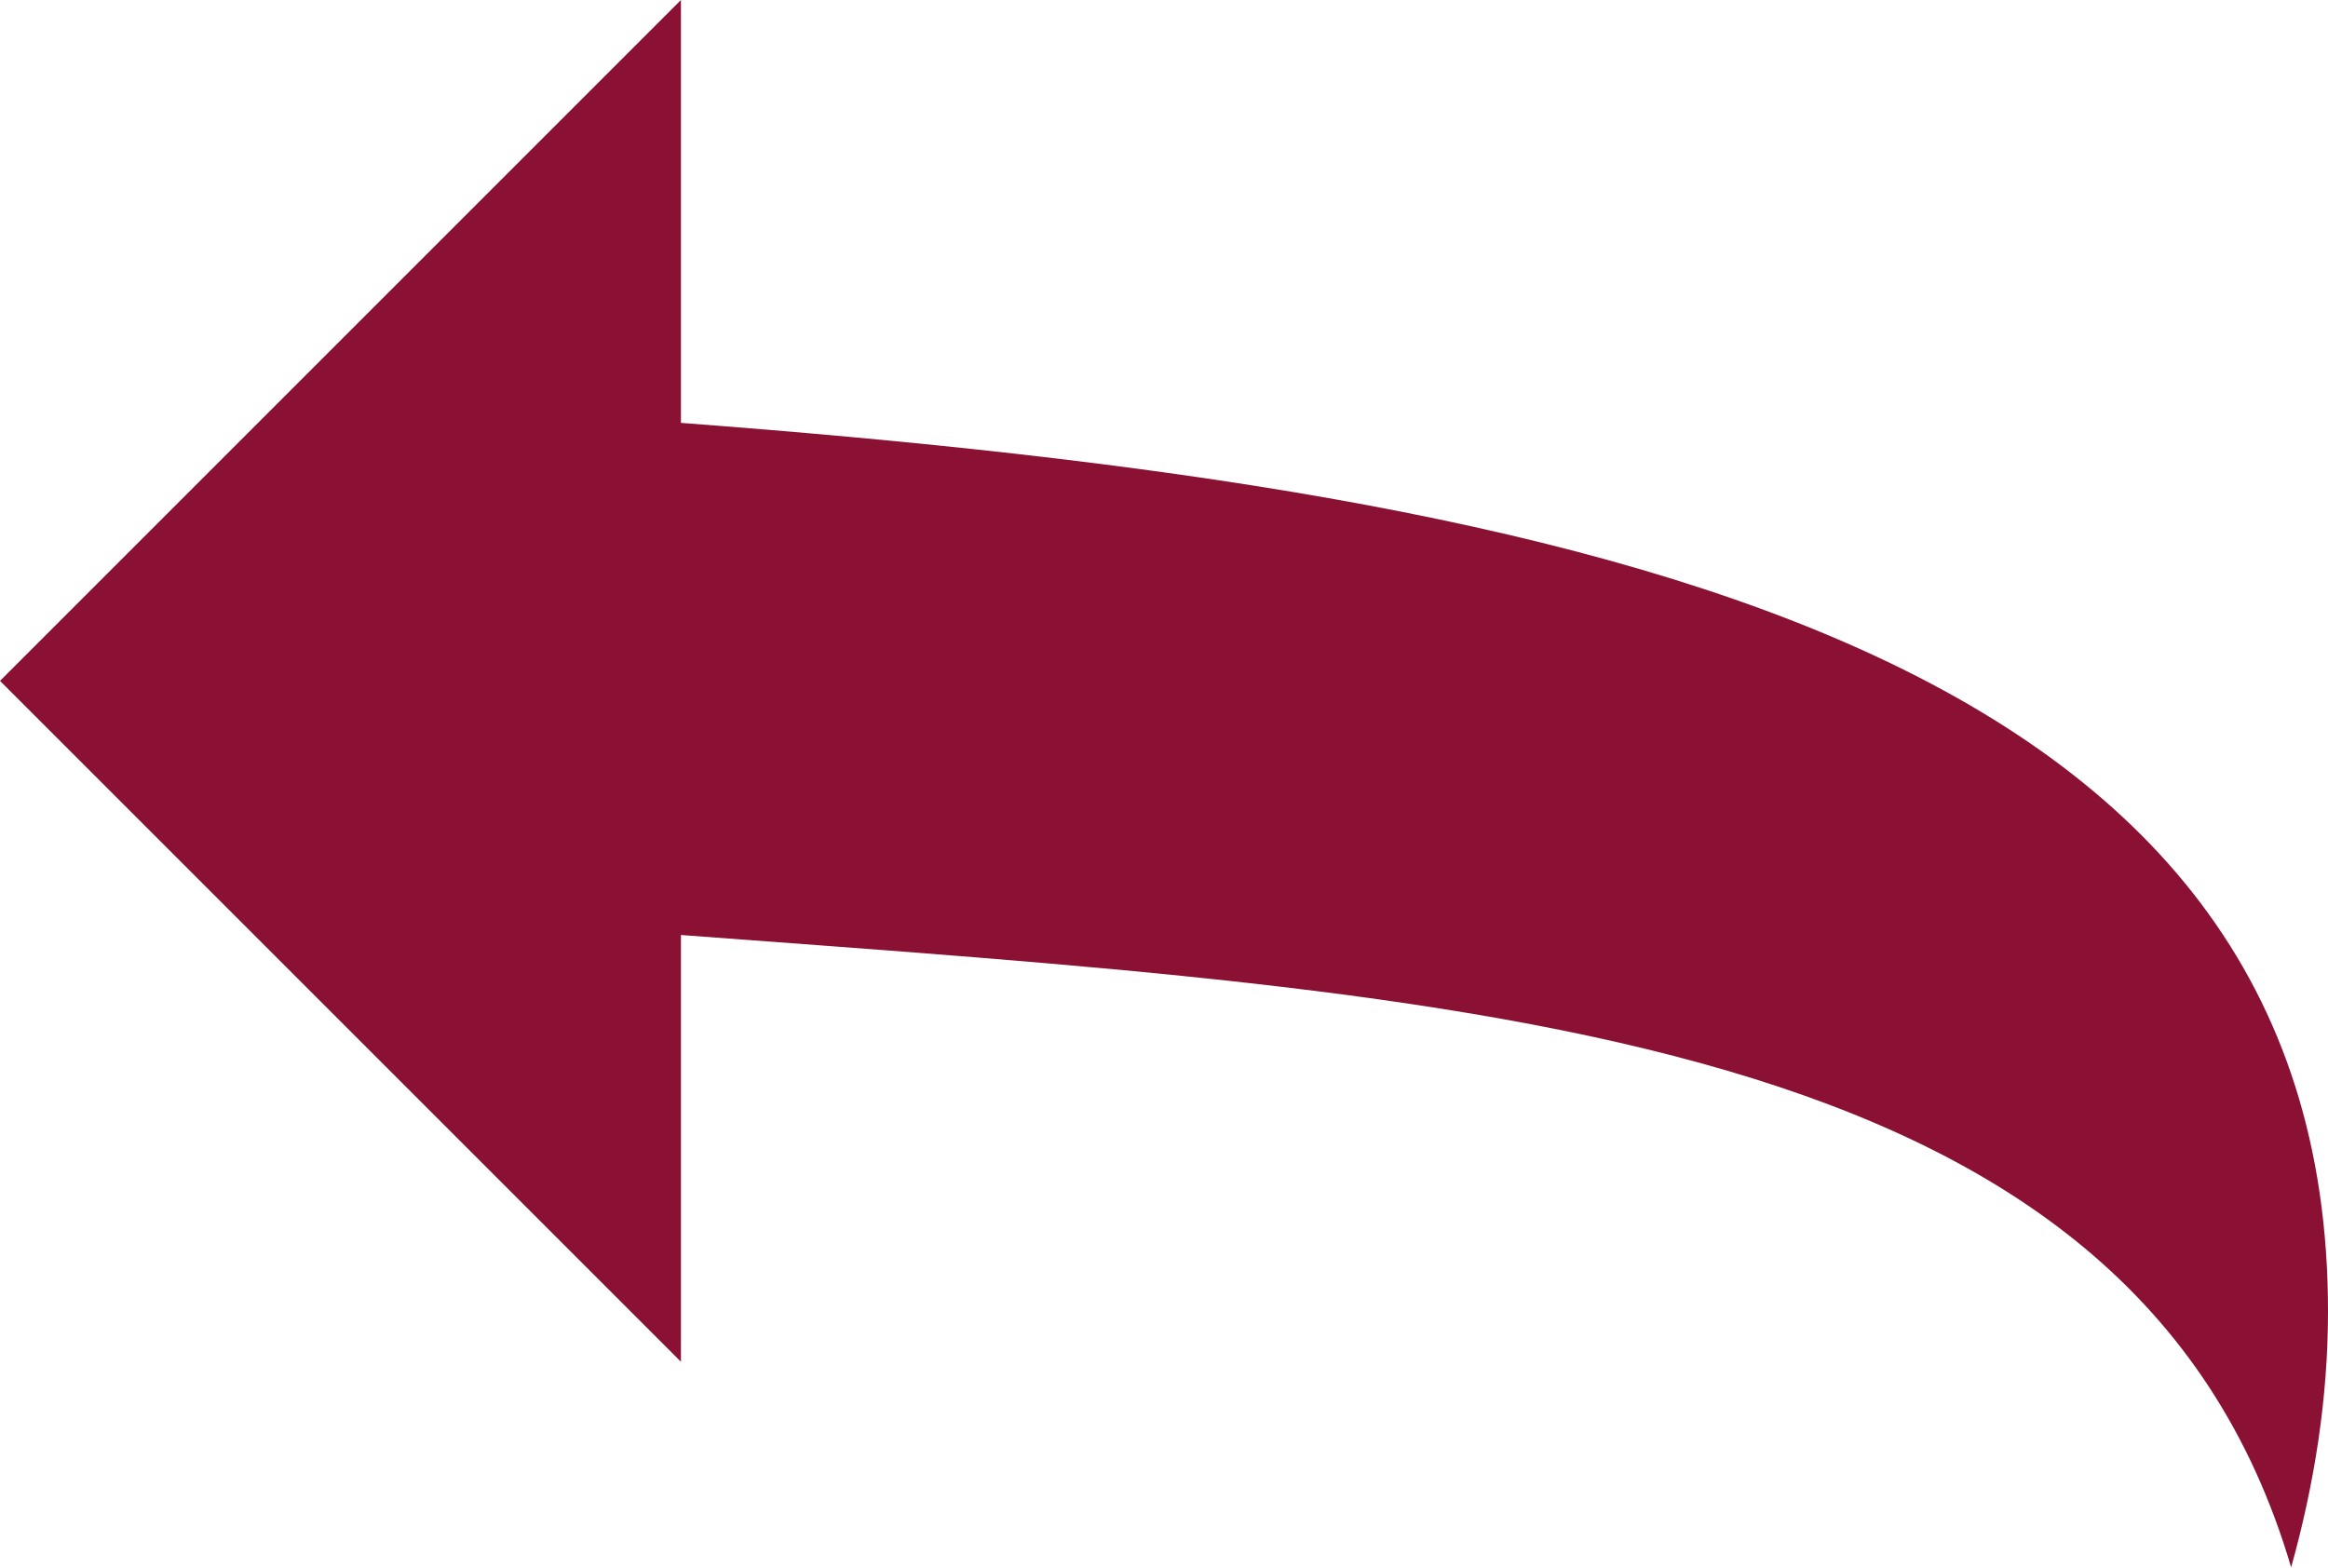
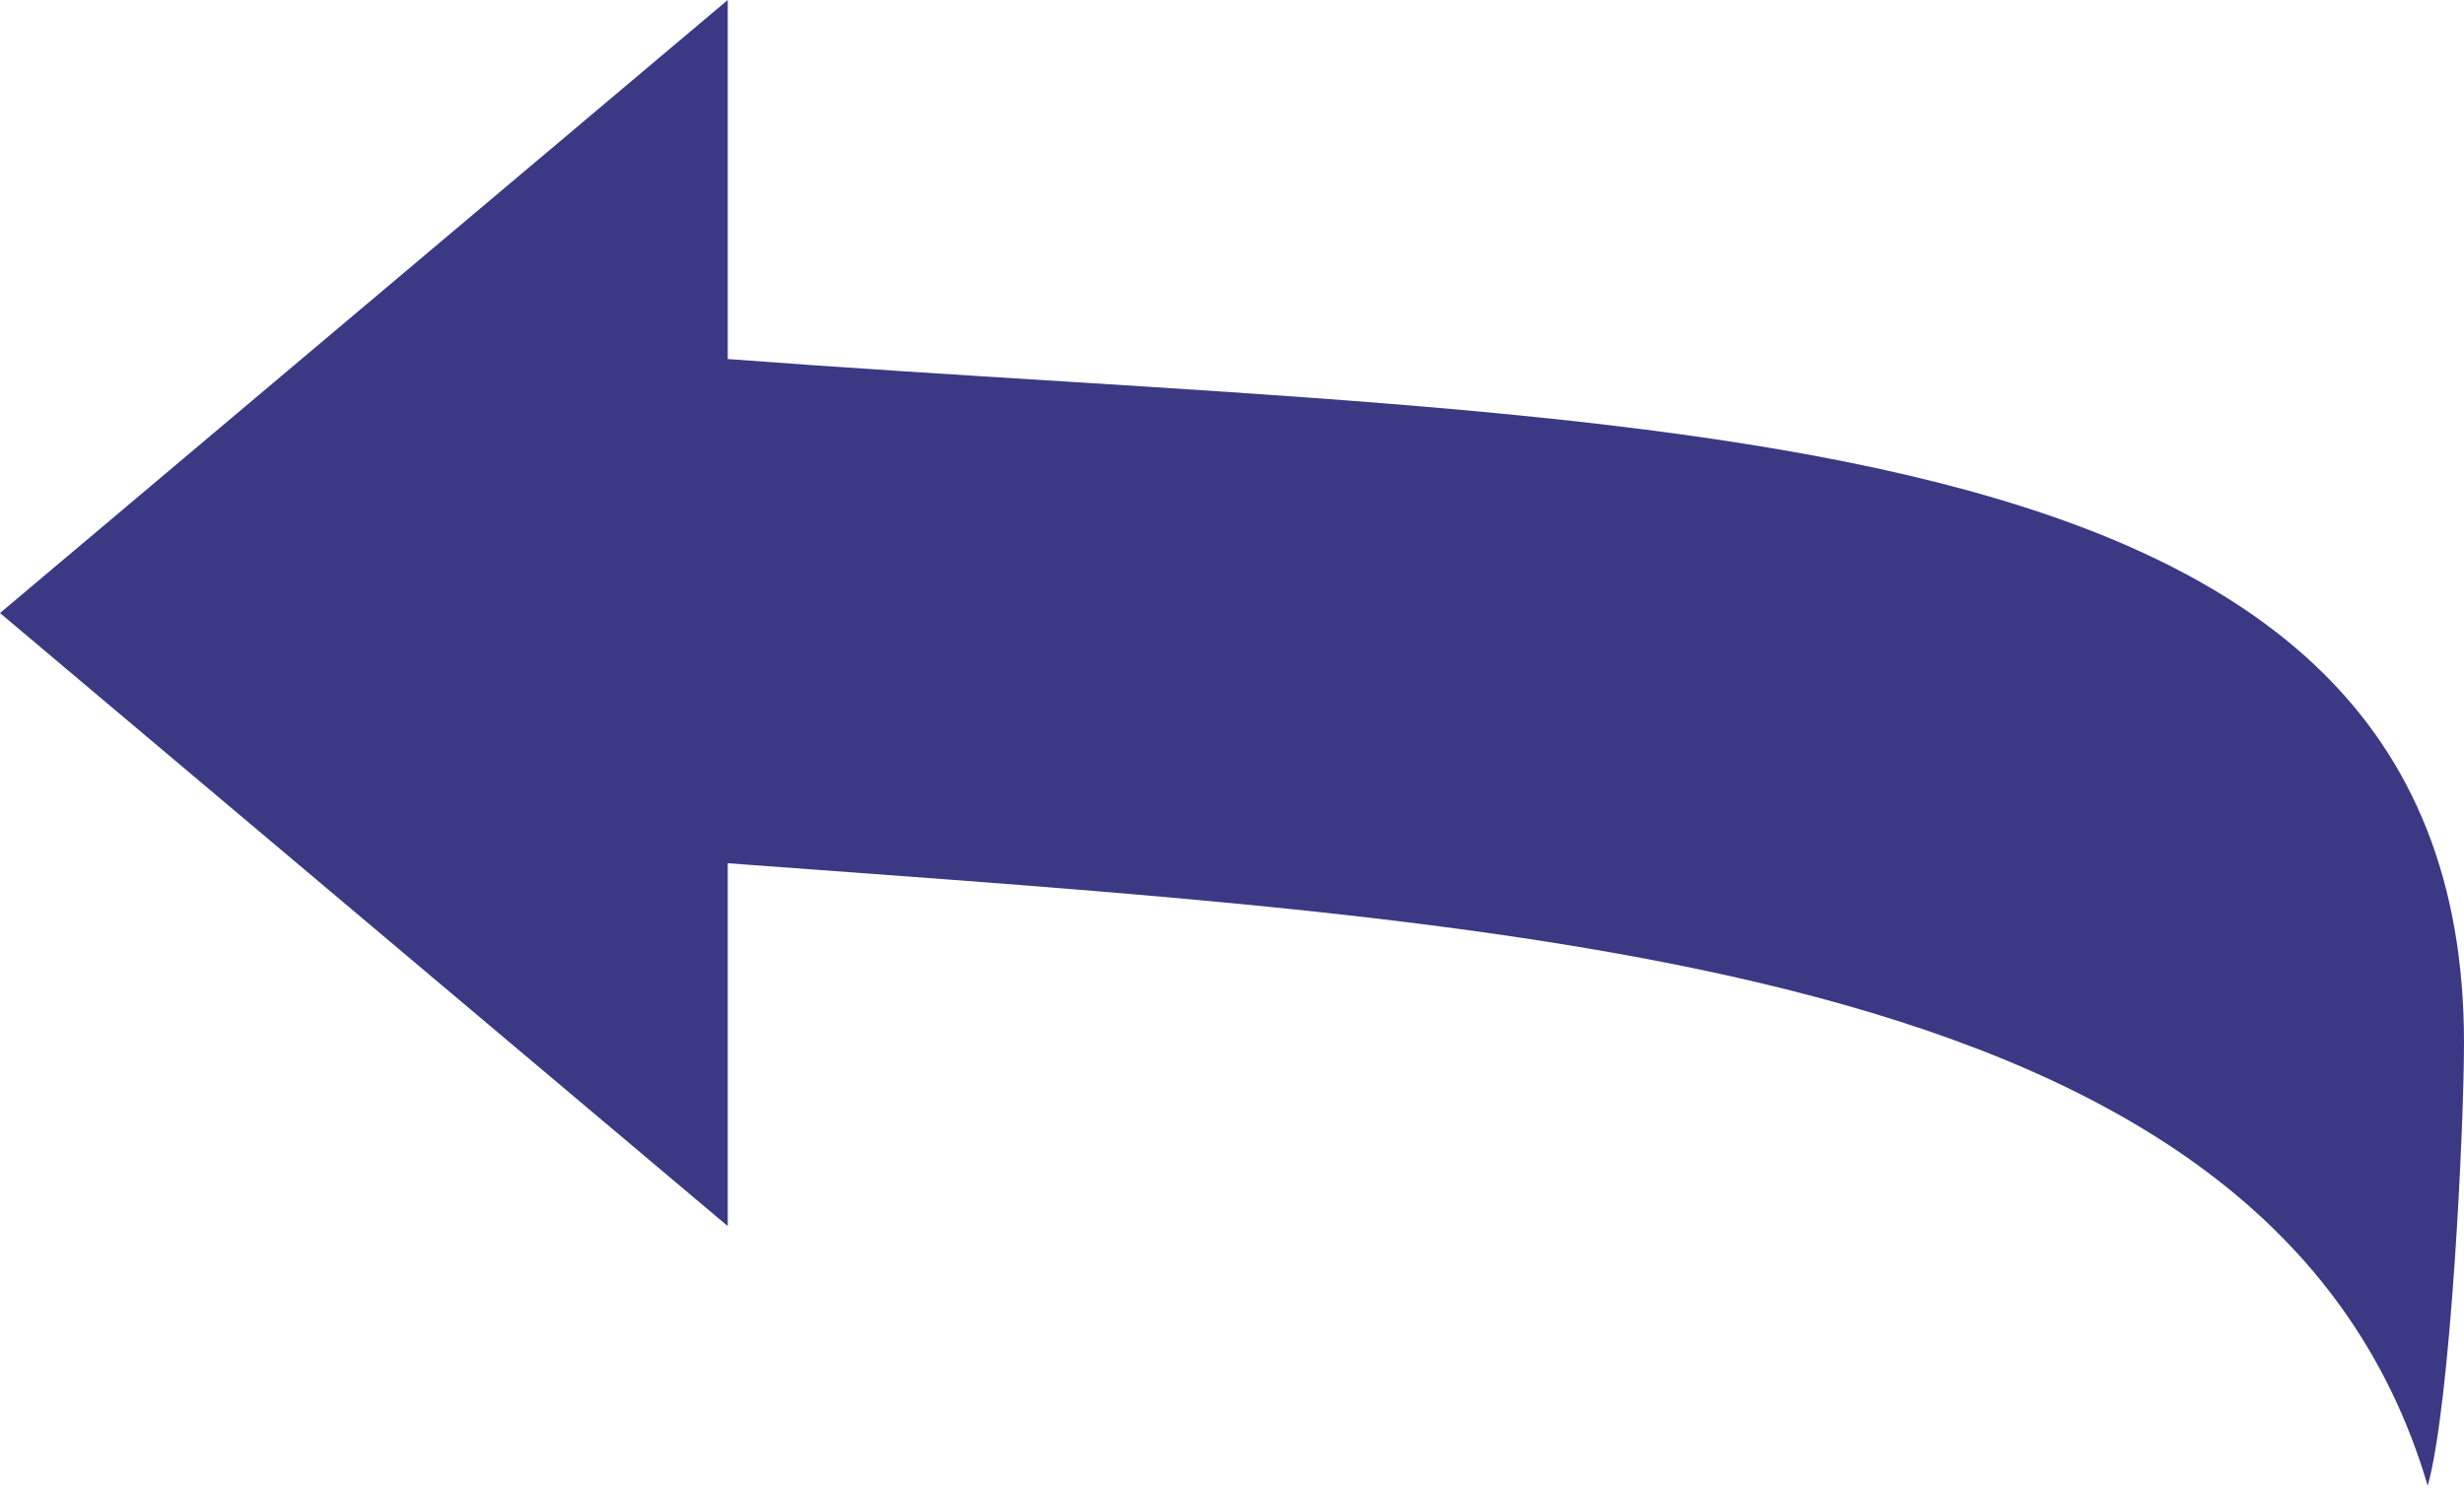
- <svg xmlns="http://www.w3.org/2000/svg" version="1.1" id="Слой_1" x="0px" y="0px" viewBox="0 0 120 80.8" style="enable-background:new 0 0 120 80.8;" xml:space="preserve">
-   <style type="text/css">
- 	.st0{fill:#8A1133;}
- </style>
-   <g>
-     <g>
-       <g>
-         <path class="st0" d="M35.1,21.8V0L0,35.1l35.1,35.1V48.2c41.4,3.1,74.8,4.7,83,32.6c1.2-4.3,1.9-8.7,1.9-13.2     C120,33.5,82.8,25.4,35.1,21.8z" />
-       </g>
-     </g>
-   </g>
+ <svg xmlns="http://www.w3.org/2000/svg" width="129" height="78" viewBox="0 0 129 78" fill="none">
+   <path d="M38.1 18.8V0L0 32.1L38.1 64.2V45.2C79.5 48.3 118.9 49.9 127.1 77.8C128.3 73.5 129 59.1 129 54.6C129 20.5 85.8 22.4 38.1 18.8Z" fill="#3B3983" />
</svg>
